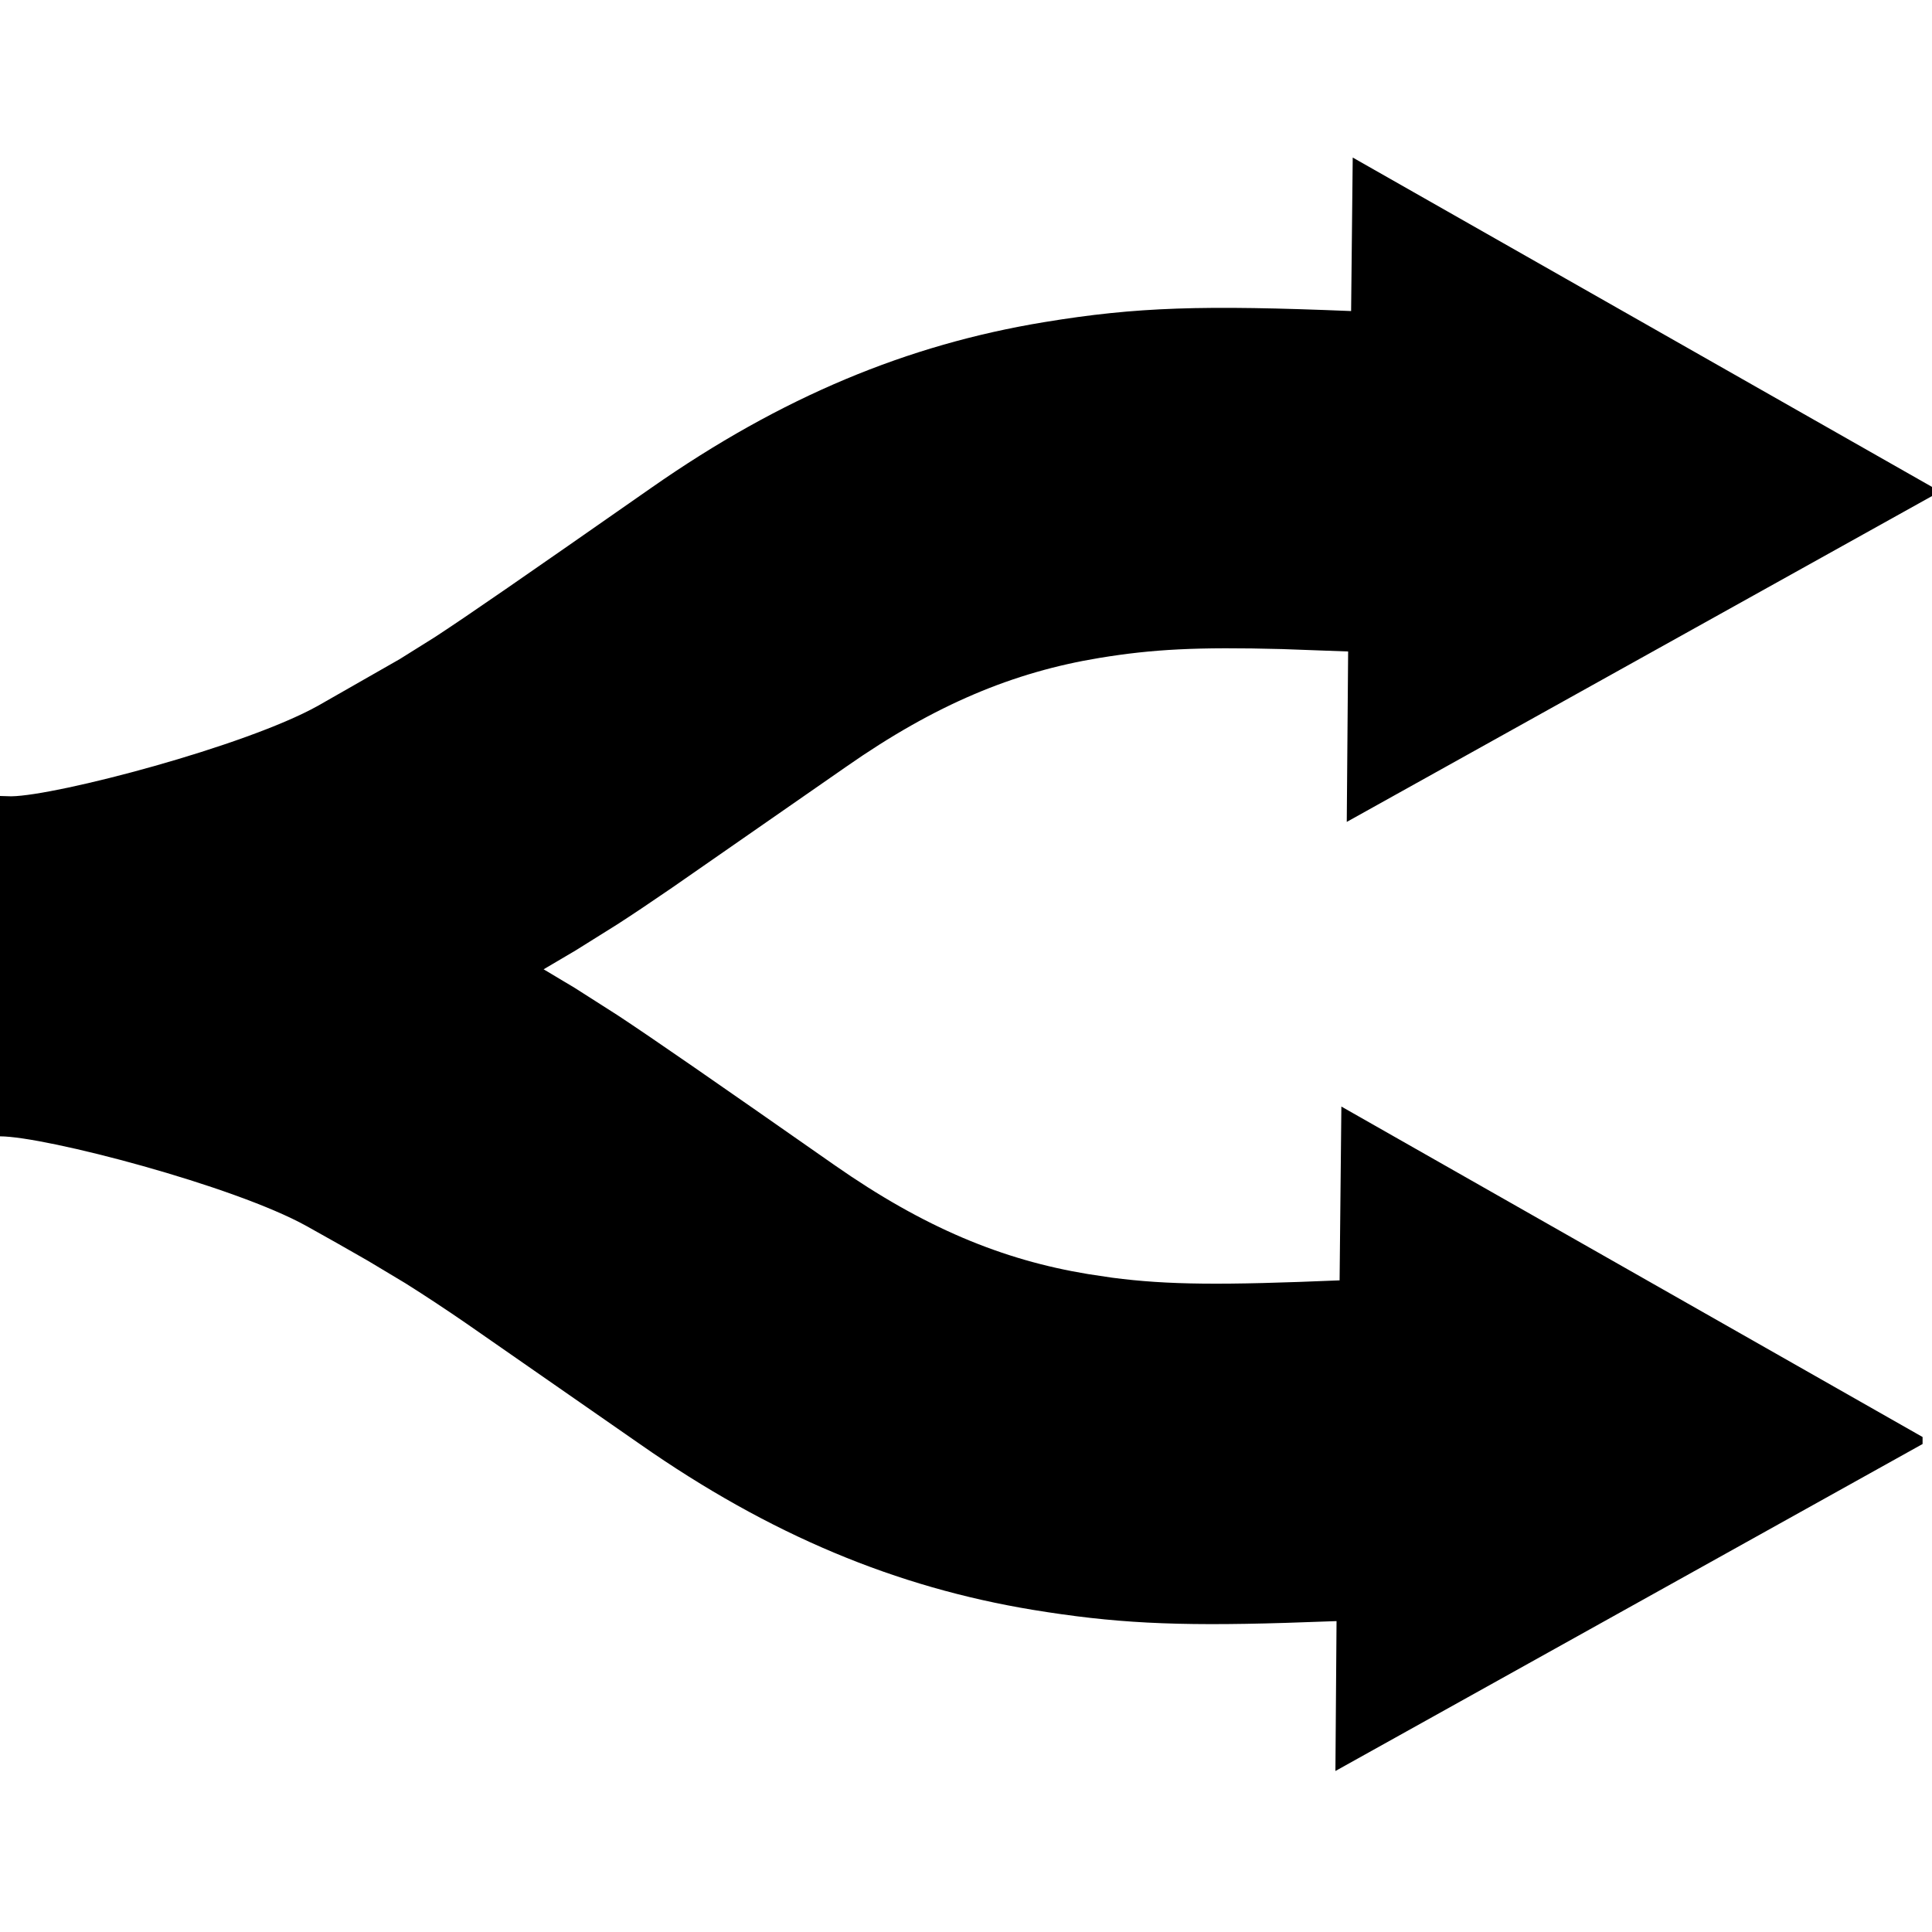
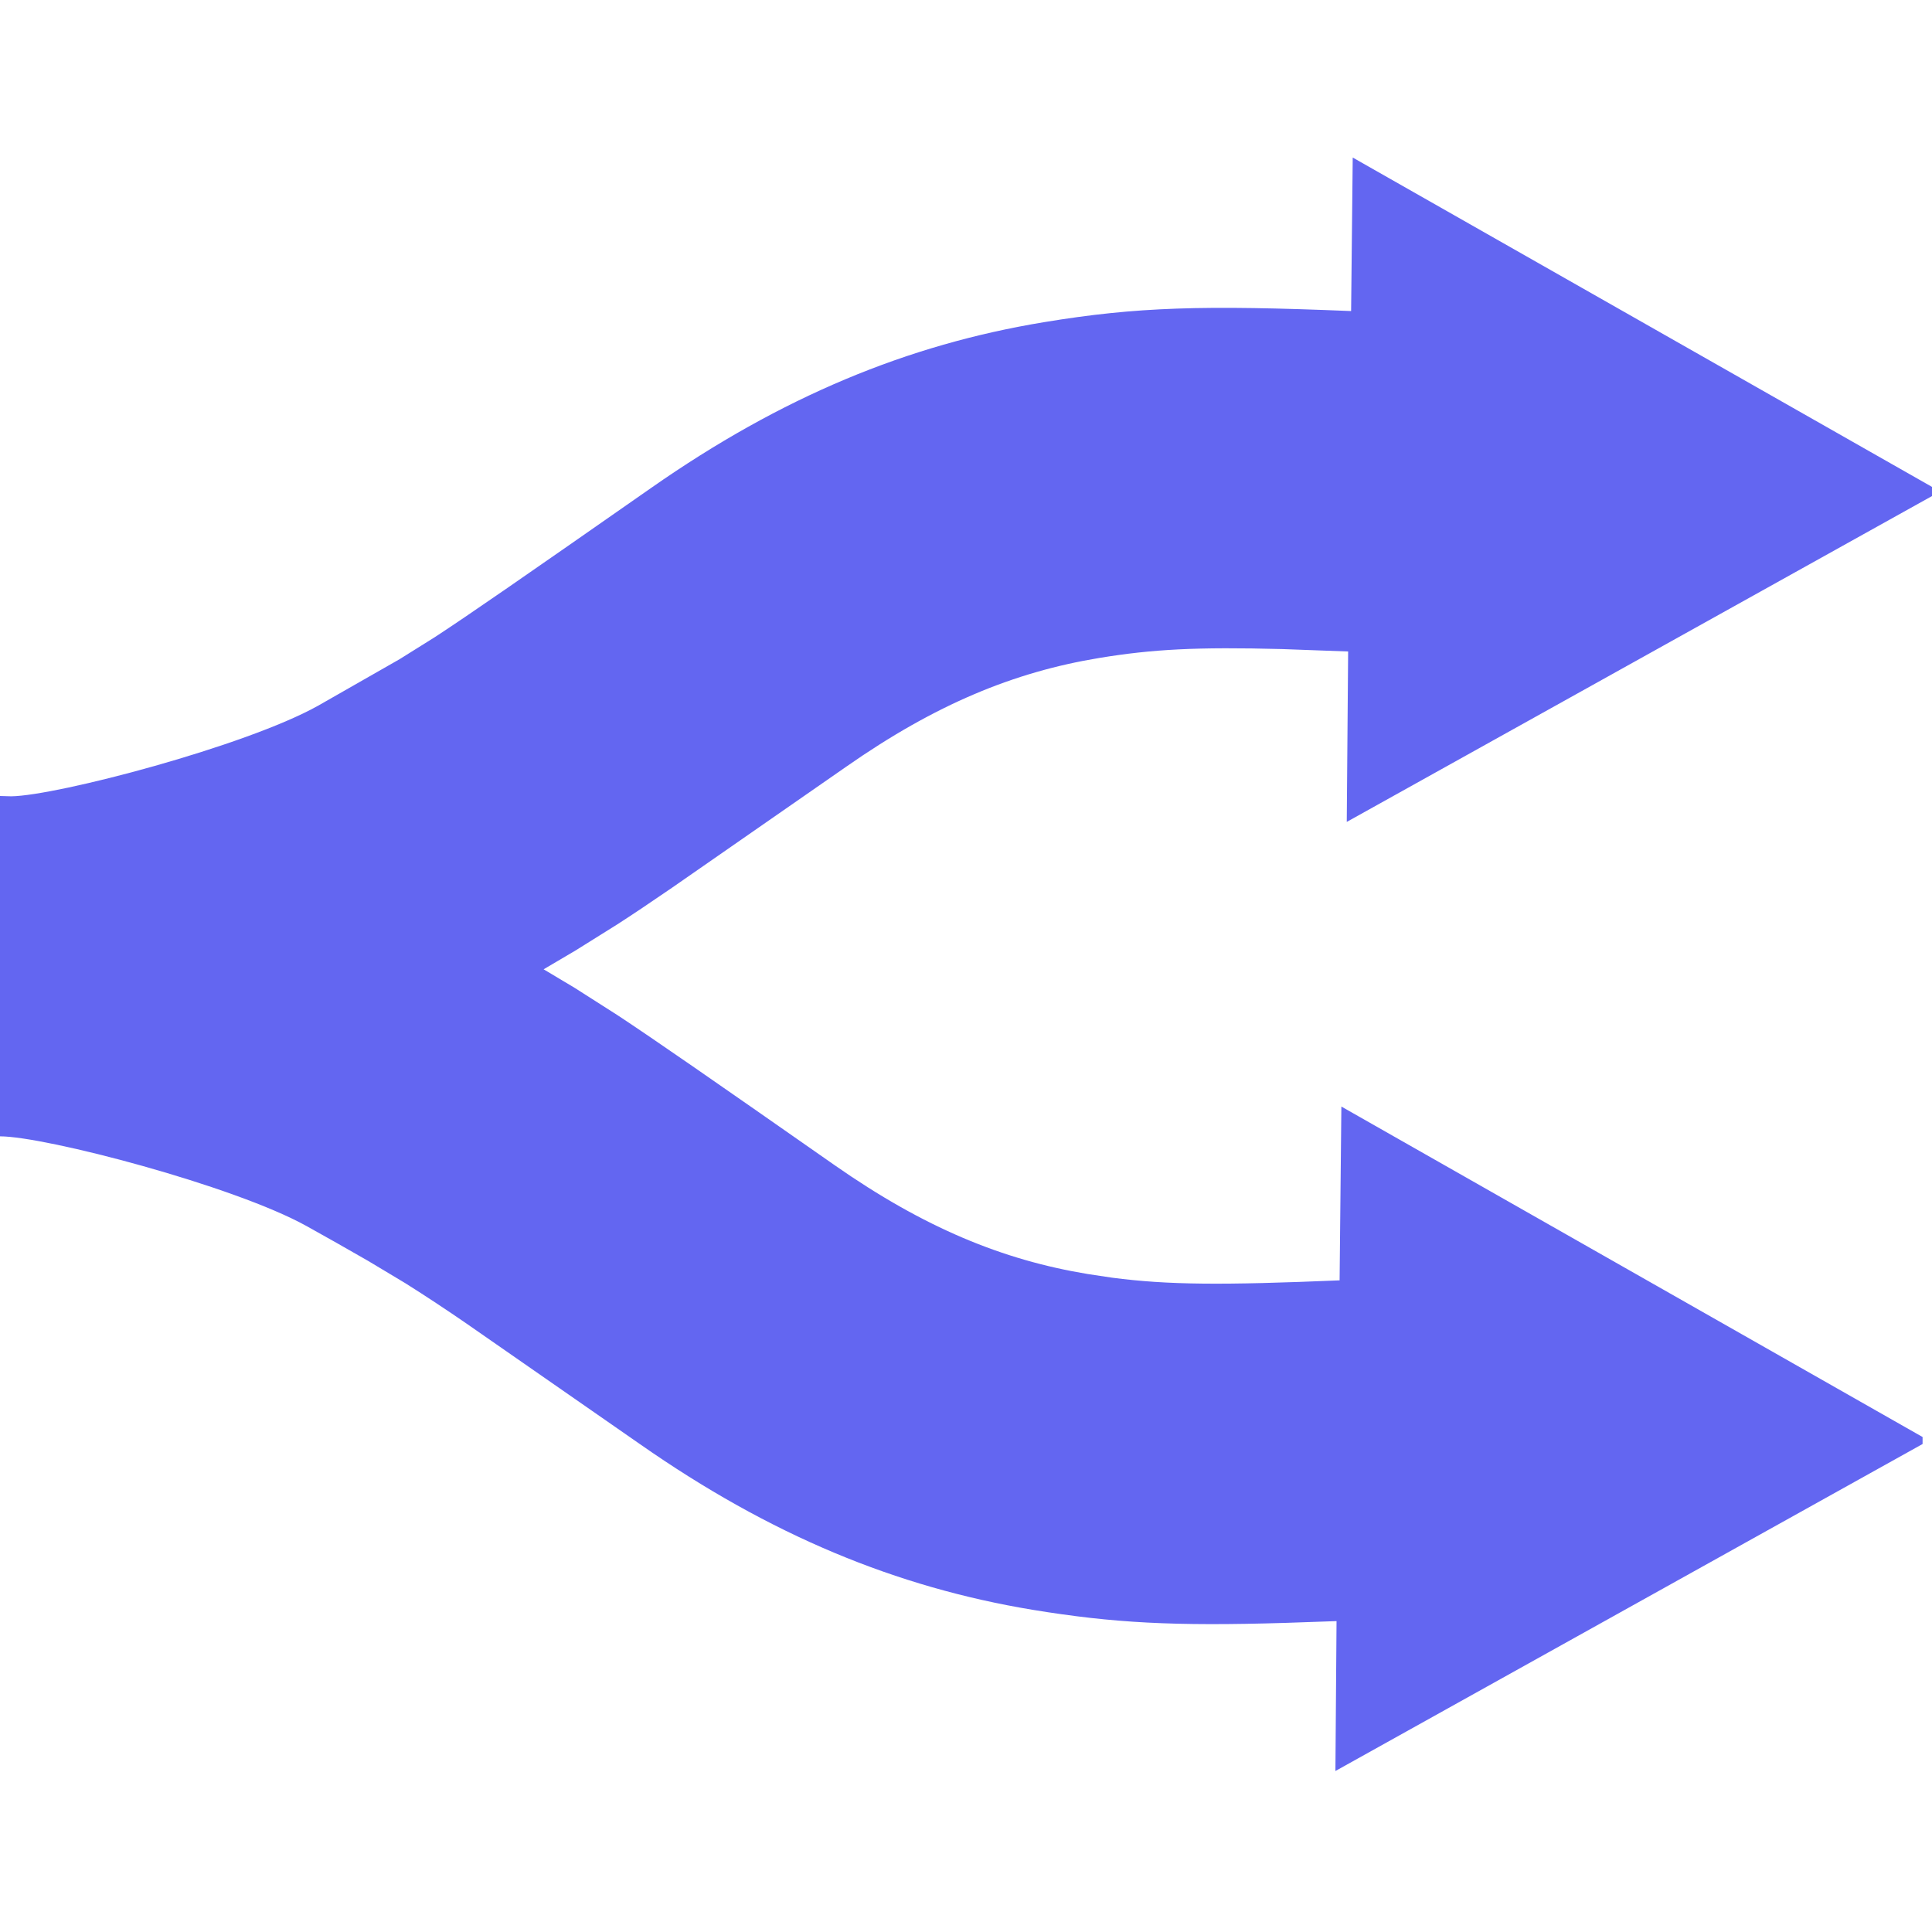
- <svg xmlns="http://www.w3.org/2000/svg" fill="currentColor" fill-rule="evenodd" height="1em" style="flex:none;line-height:1" viewBox="0 0 24 24" width="1em">
+ <svg xmlns="http://www.w3.org/2000/svg" fill="#6366F1" fill-rule="evenodd" height="1em" style="flex:none;line-height:1" viewBox="0 0 24 24" width="1em">
  <path d="M16.804 1.957l7.22 4.105v.087L16.73 10.21l.017-2.117-.821-.03c-1.059-.028-1.611.002-2.268.11-1.064.175-2.038.577-3.147 1.352L8.345 11.03c-.284.195-.495.336-.68.455l-.515.322-.397.234.385.23.53.338c.476.314 1.17.796 2.701 1.866 1.11.775 2.083 1.177 3.147 1.352l.3.045c.694.091 1.375.094 2.825.033l.022-2.159 7.22 4.105v.087L16.589 22l.014-1.862-.635.022c-1.386.042-2.137.002-3.138-.162-1.694-.28-3.26-.926-4.881-2.059l-2.158-1.5a21.997 21.997 0 00-.755-.498l-.467-.28a55.927 55.927 0 00-.76-.43C2.908 14.73.563 14.116 0 14.116V9.888l.14.004c.564-.007 2.91-.622 3.809-1.124l1.016-.58.438-.274c.428-.28 1.072-.726 2.686-1.853 1.621-1.133 3.186-1.78 4.881-2.059 1.152-.19 1.974-.213 3.814-.138l.02-1.907z" />
</svg>
